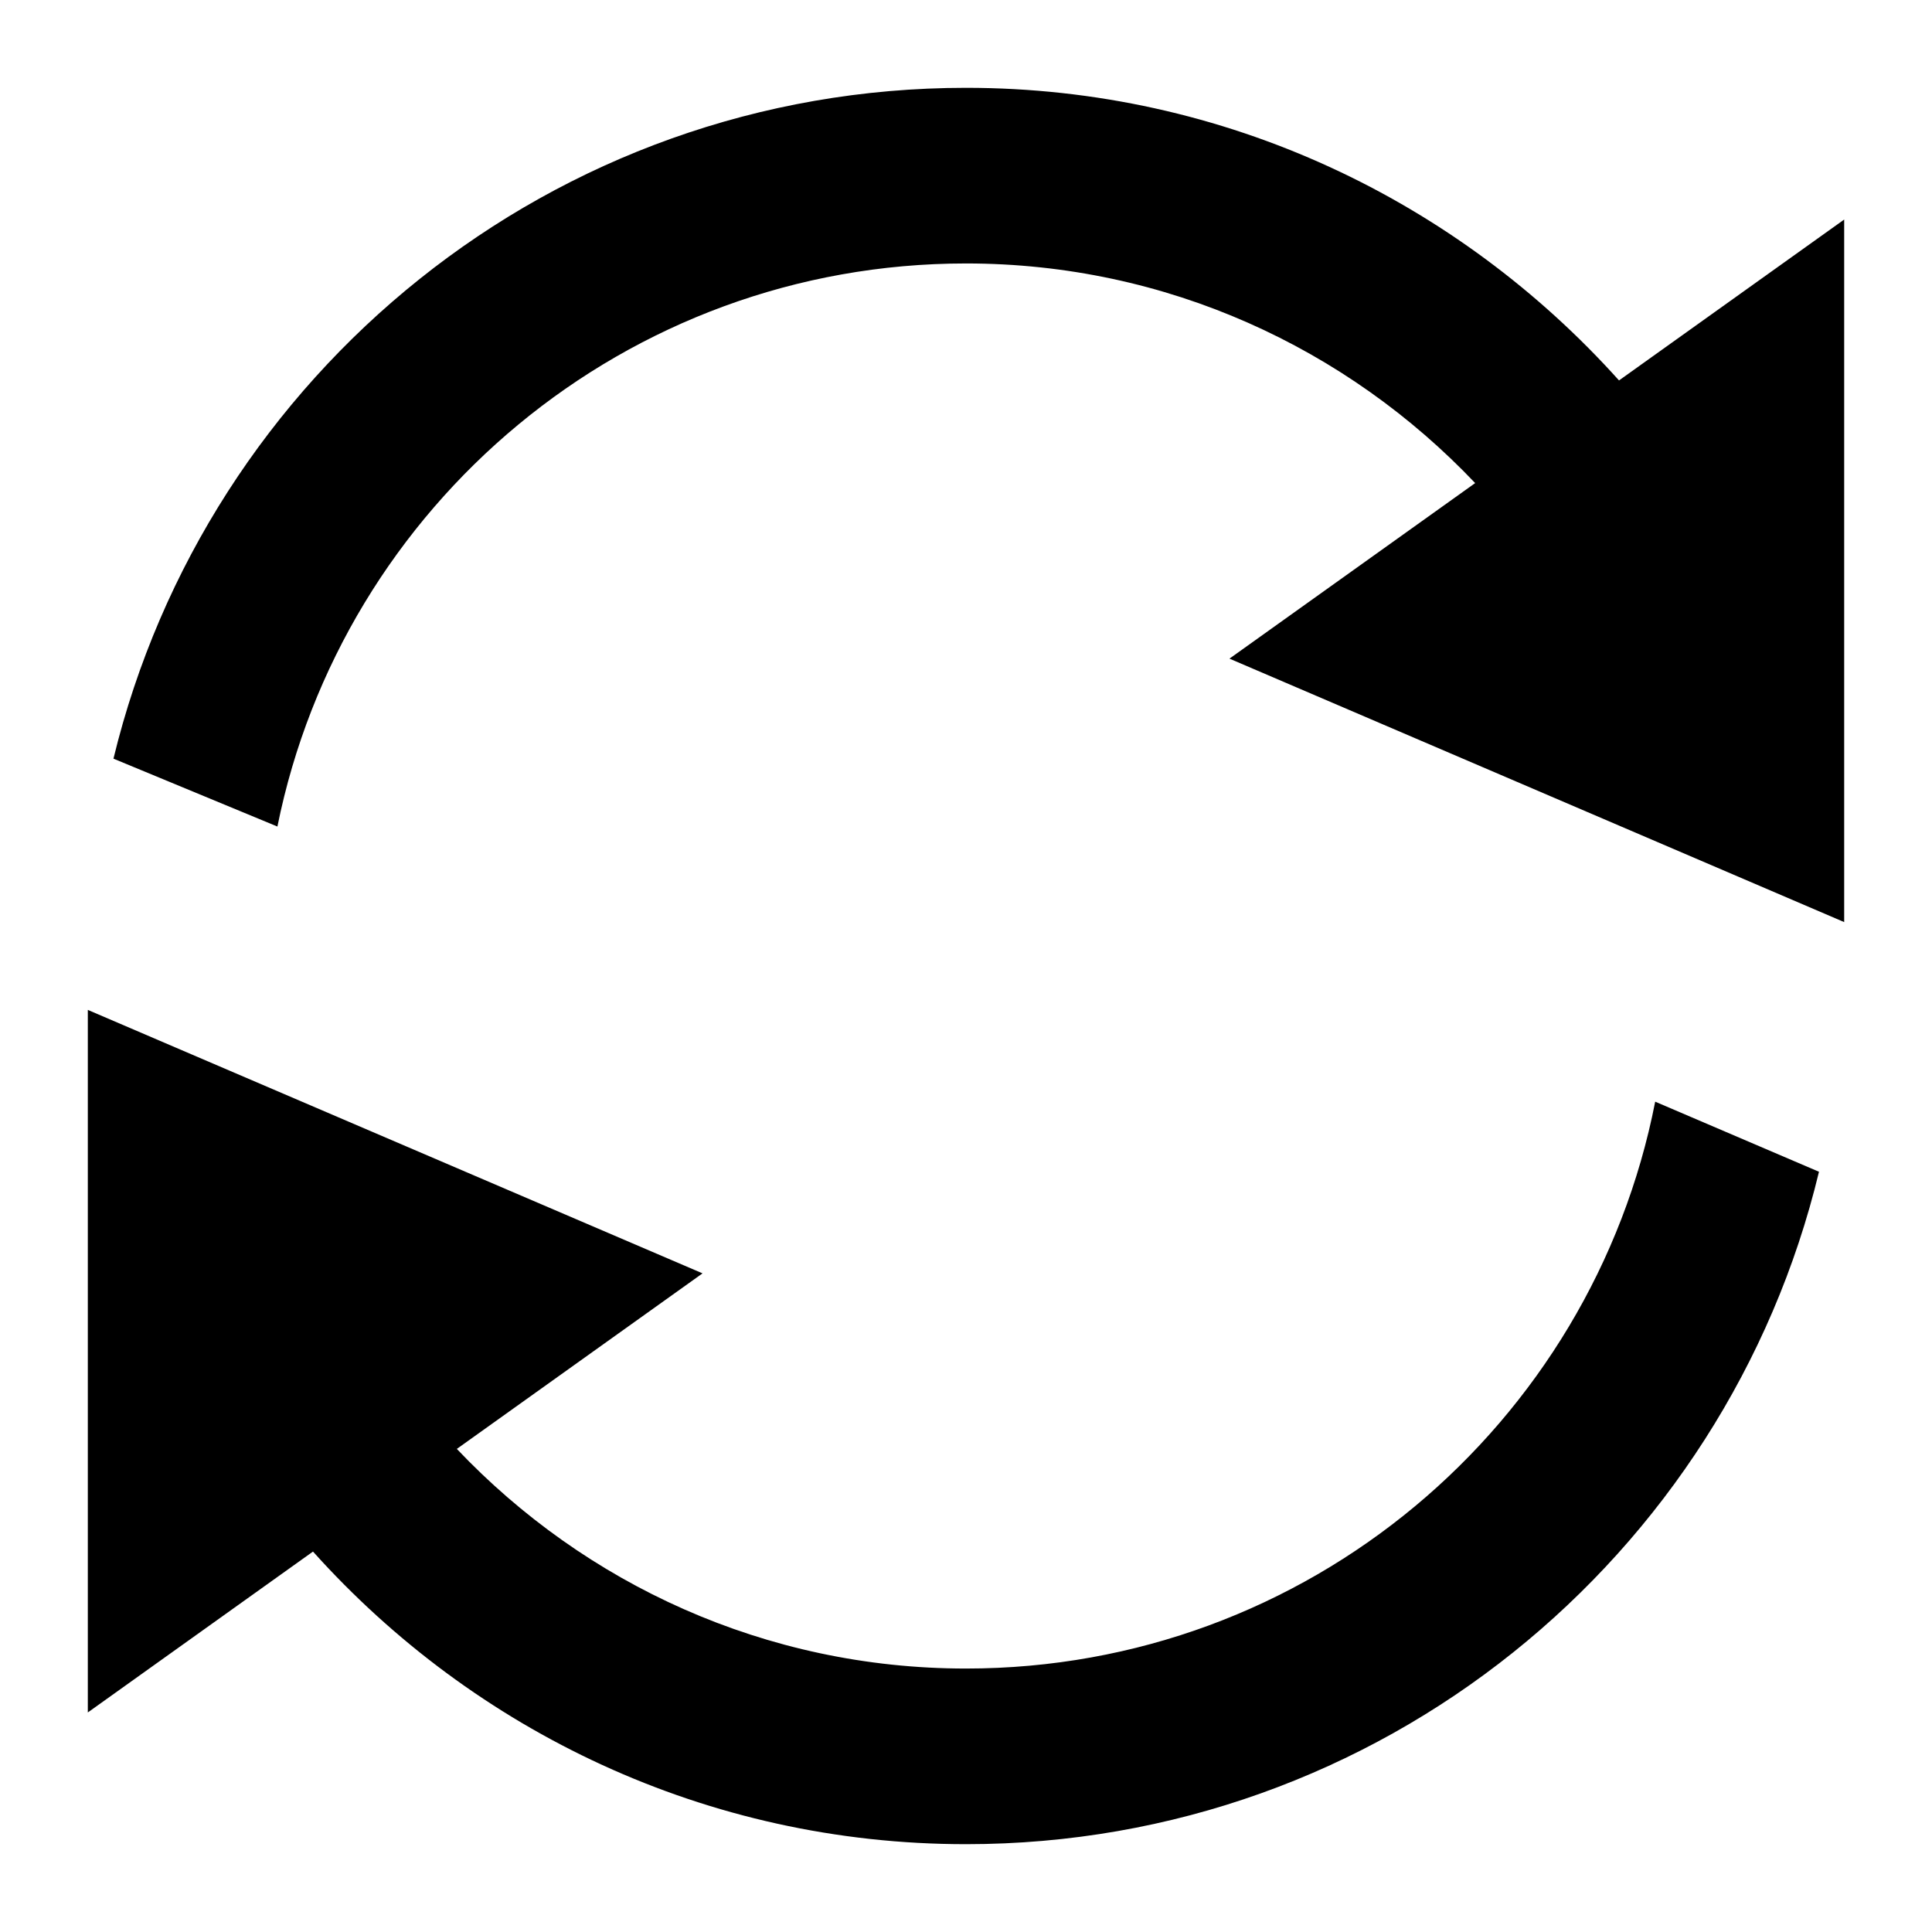
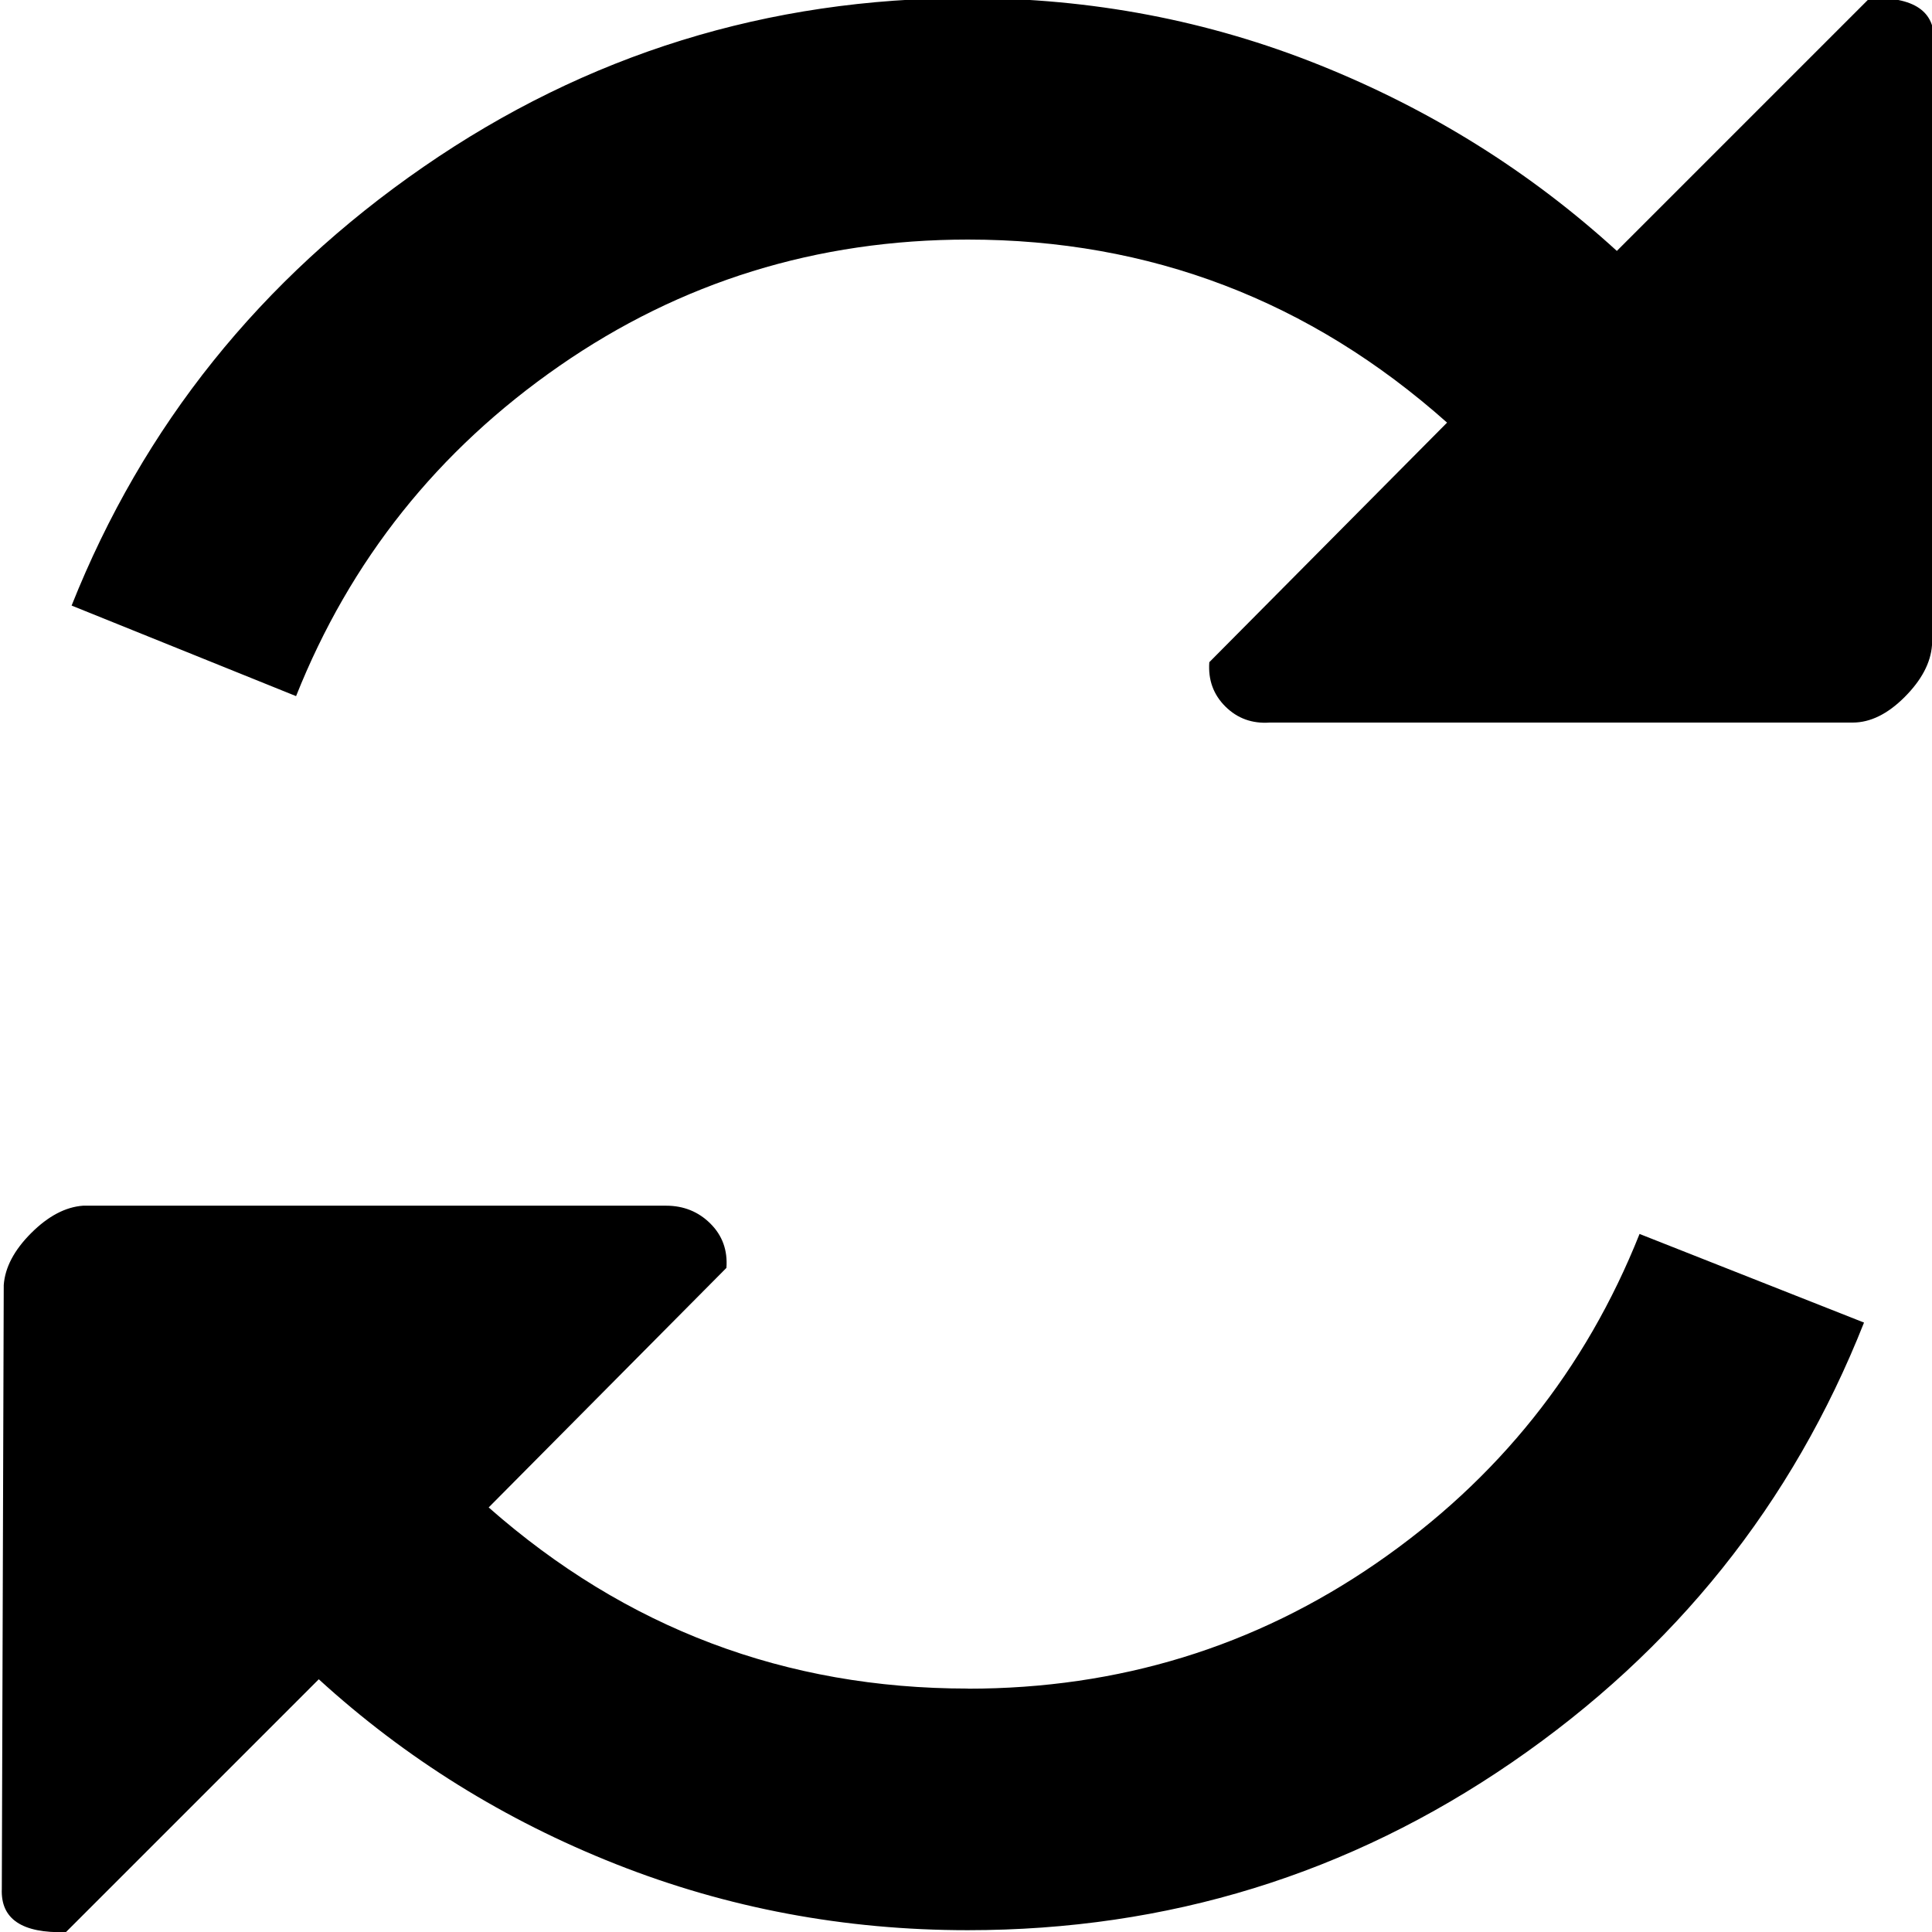
- <svg xmlns="http://www.w3.org/2000/svg" width="484" height="484" viewBox="0 0 484 484" fill="#000000">
-   <path d="M 462,231l-154-66l 61.556-43.978C 337.48,87.23, 292.27,66, 242,66 C 156.75,66, 85.712,126.61, 69.498,207.064L 28.424,190.058C 51.788,93.676, 138.424,22, 242,22c 65.054,0, 123.288,28.424, 163.592,73.304L 462,55L 462,231 z M 114.444,362.978C 146.498,396.77, 191.73,418, 242,418c 85.58,0, 156.816-61.072, 172.656-142.010l 41.030,17.556C 432.454,390.126, 345.73,462, 242,462 c-65.054,0-123.31-28.424-163.592-73.304L 22,429l0-176 l 154,66L 114.444,362.978z" />
+ <svg xmlns="http://www.w3.org/2000/svg" version="1.1" width="16" height="16" viewBox="0 0 16 16">
+   <g>
+     <line stroke-width="1" x1="" y1="" x2="" y2="" stroke="#449FDB" opacity="" />
+   </g>
+   <path d="M15.484-0.016l-2.094 2.094q-1.078-0.984-2.461-1.539t-2.914-0.555q-2.484 0-4.508 1.398t-2.914 3.633l1.859 0.75q0.672-1.688 2.18-2.734t3.383-1.047q2.266 0 3.969 1.516l-1.969 1.984q-0.016 0.219 0.133 0.367t0.367 0.133h4.828q0.219 0 0.43-0.211t0.227-0.43l0.016-5q0.016-0.375-0.531-0.359zM8.016 13.984q-2.266 0-3.969-1.5l1.969-1.984q0.016-0.219-0.133-0.367t-0.367-0.148h-4.828q-0.219 0.016-0.43 0.227t-0.227 0.43l-0.016 5q-0.016 0.375 0.531 0.359l2.094-2.094q1.078 0.984 2.461 1.531t2.914 0.547q2.484 0 4.508-1.391t2.914-3.641l-1.859-0.734q-0.672 1.688-2.18 2.727t-3.383 1.039z" fill="#000000" />
</svg>
